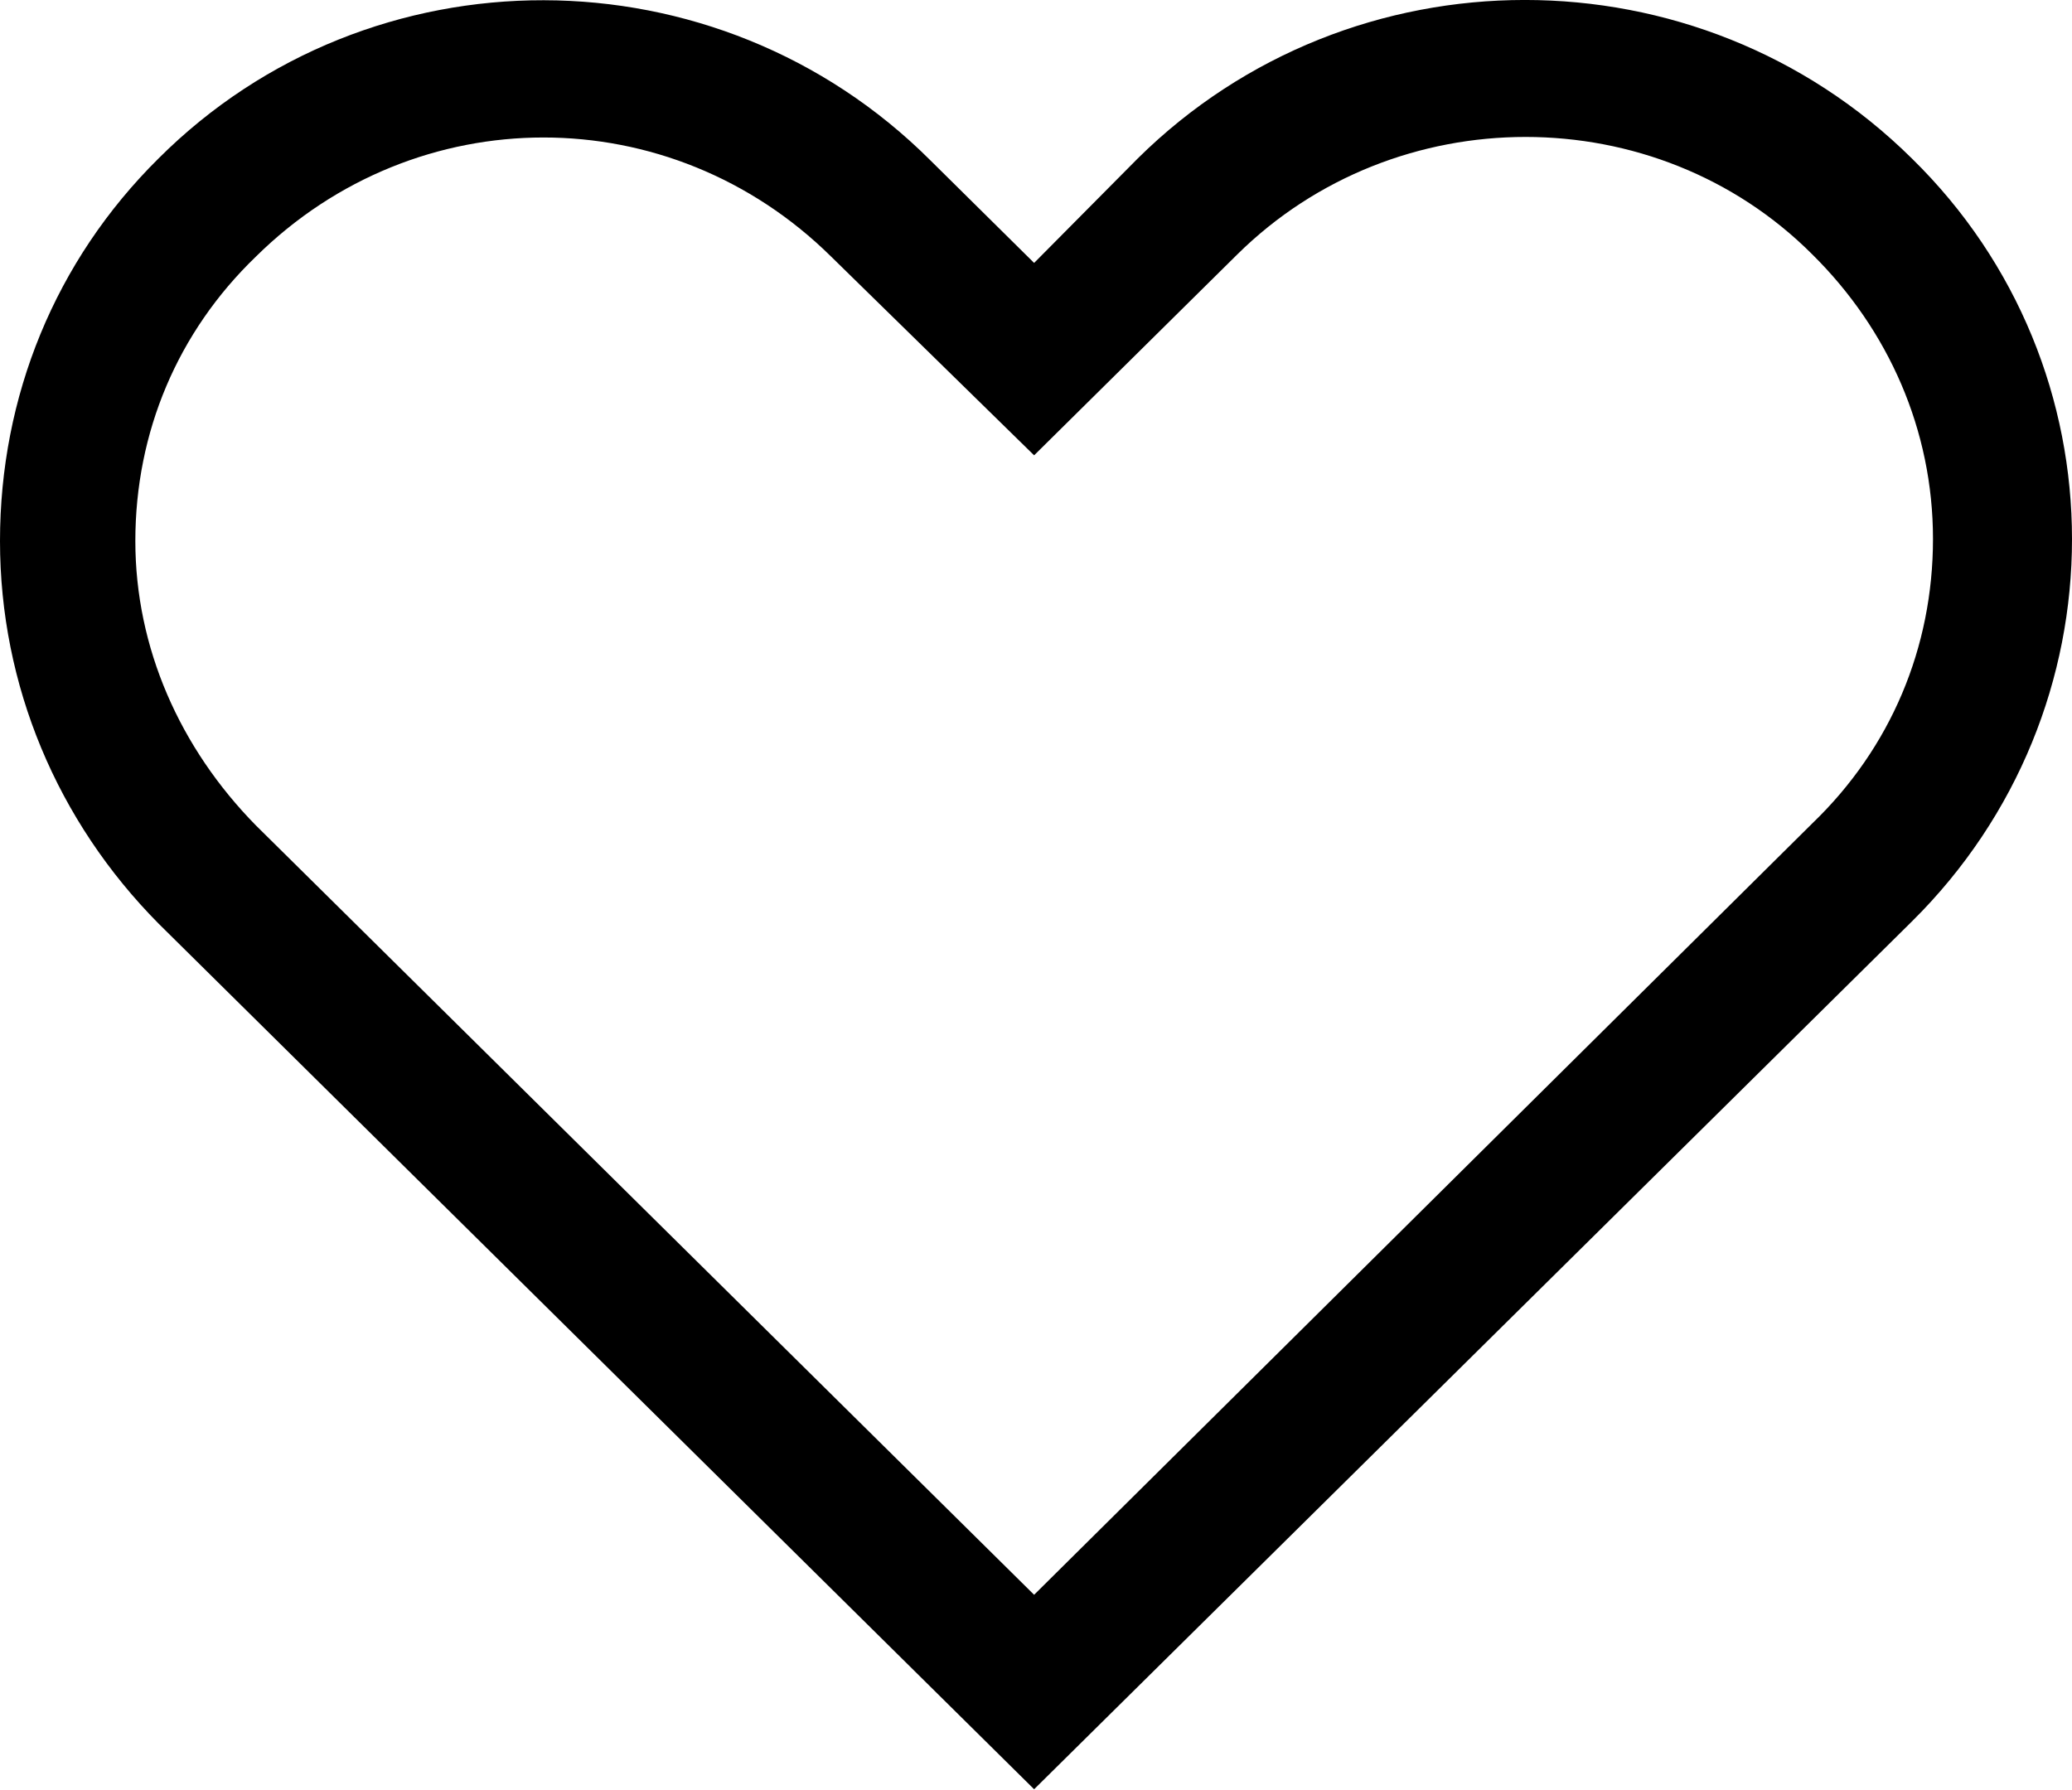
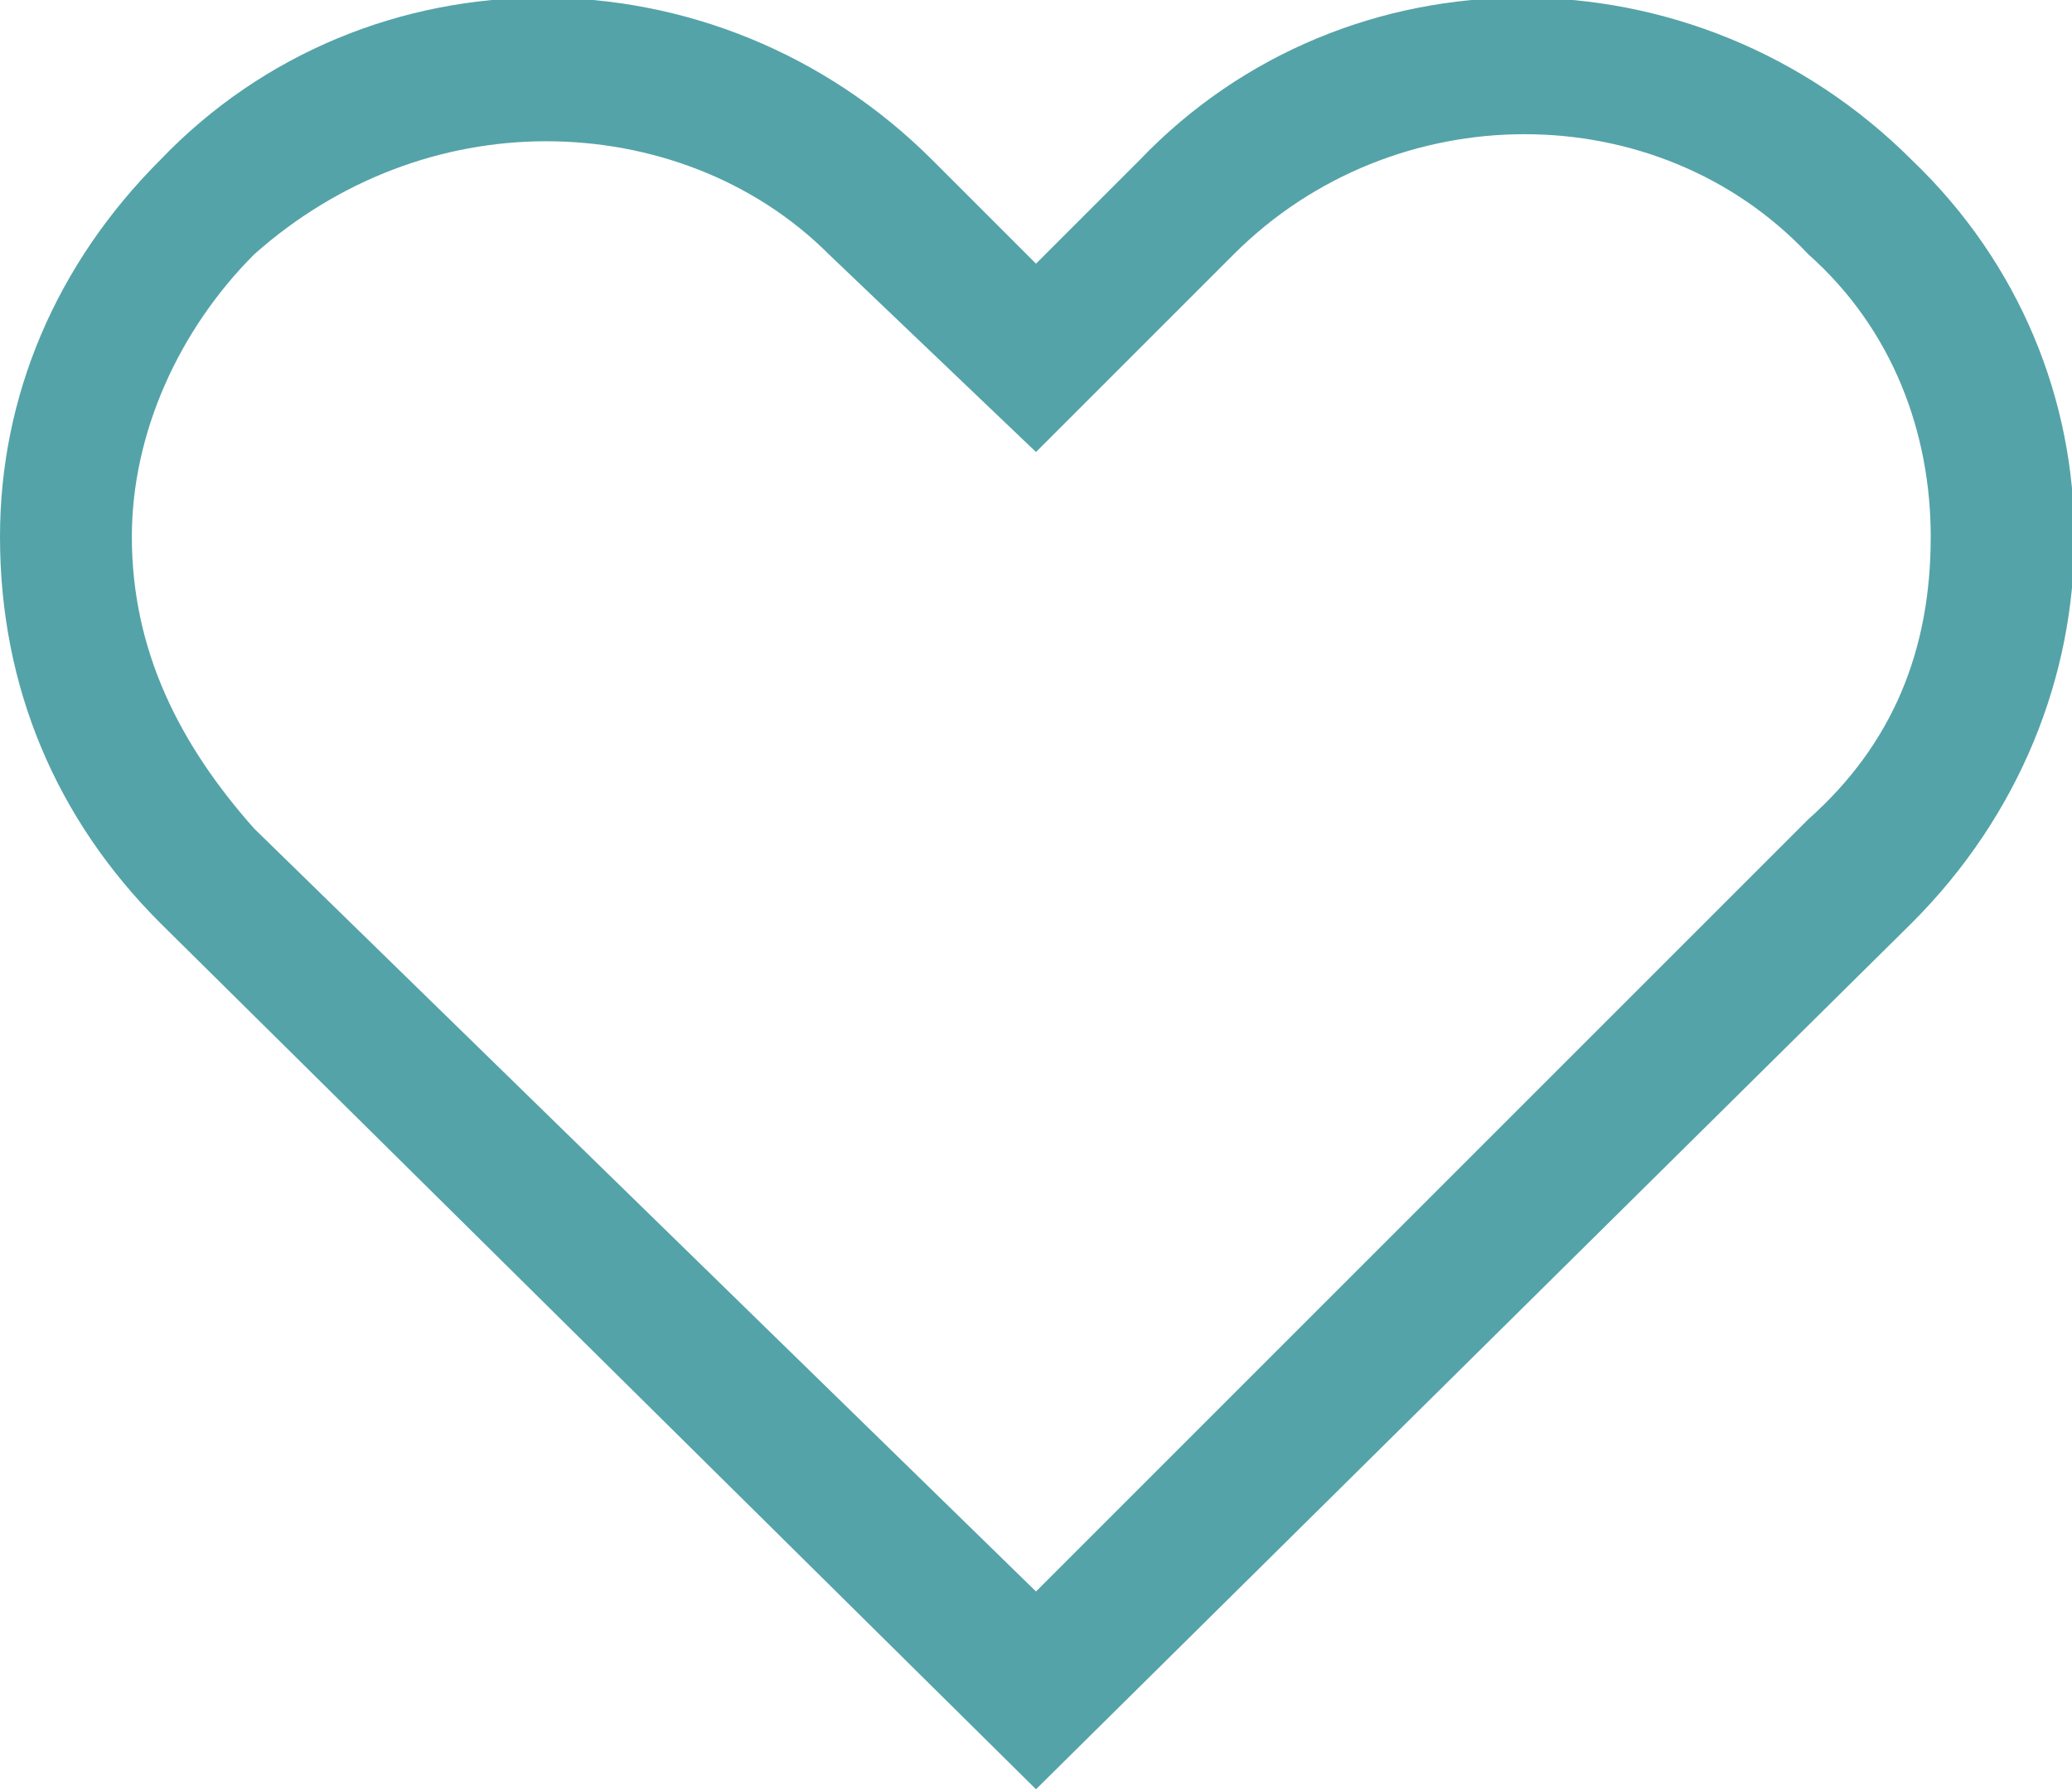
<svg xmlns="http://www.w3.org/2000/svg" width="22" height="19" viewBox="0 0 22 19" fill="none">
-   <path d="M20.299 9.786C22.567 7.543 22.567 3.902 20.299 1.682C18.031 -0.561 14.349 -0.561 12.081 1.682L10.98 2.792L9.88 1.704C7.612 -0.561 3.93 -0.561 1.684 1.682C0.584 2.77 0 4.213 0 5.745C0 7.277 0.606 8.72 1.684 9.808L10.98 19L20.299 9.786ZM1.437 5.745C1.437 4.59 1.886 3.525 2.717 2.725C3.57 1.882 4.671 1.46 5.771 1.46C6.871 1.46 7.971 1.882 8.825 2.725L10.98 4.835L13.136 2.703C14.82 1.038 17.582 1.038 19.244 2.703C20.052 3.502 20.524 4.568 20.524 5.723C20.524 6.877 20.075 7.943 19.244 8.742L10.98 16.935L2.717 8.765C1.909 7.943 1.437 6.877 1.437 5.745Z" fill="black" />
+   <path d="M 20.3 9.8 C 22.6 7.5 22.6 3.9 20.3 1.7 C 18 -0.6 14.3 -0.6 12.1 1.7 L 11 2.8 L 9.9 1.7 C 7.6 -0.6 3.9 -0.6 1.7 1.7 C 0.6 2.8 0 4.2 0 5.7 C 0 7.3 0.6 8.7 1.7 9.8 L 11 19 L 20.3 9.8 Z M 1.4 5.7 C 1.4 4.6 1.9 3.5 2.7 2.7 C 3.6 1.9 4.7 1.5 5.8 1.5 C 6.9 1.5 8 1.9 8.8 2.7 L 11 4.8 L 13.1 2.7 C 14.8 1 17.6 1 19.2 2.7 C 20.1 3.5 20.5 4.6 20.5 5.7 C 20.5 6.9 20.1 7.9 19.2 8.7 L 11 16.9 L 2.7 8.8 C 1.9 7.9 1.4 6.9 1.4 5.7 Z" fill="#54a3a8" />
</svg>
